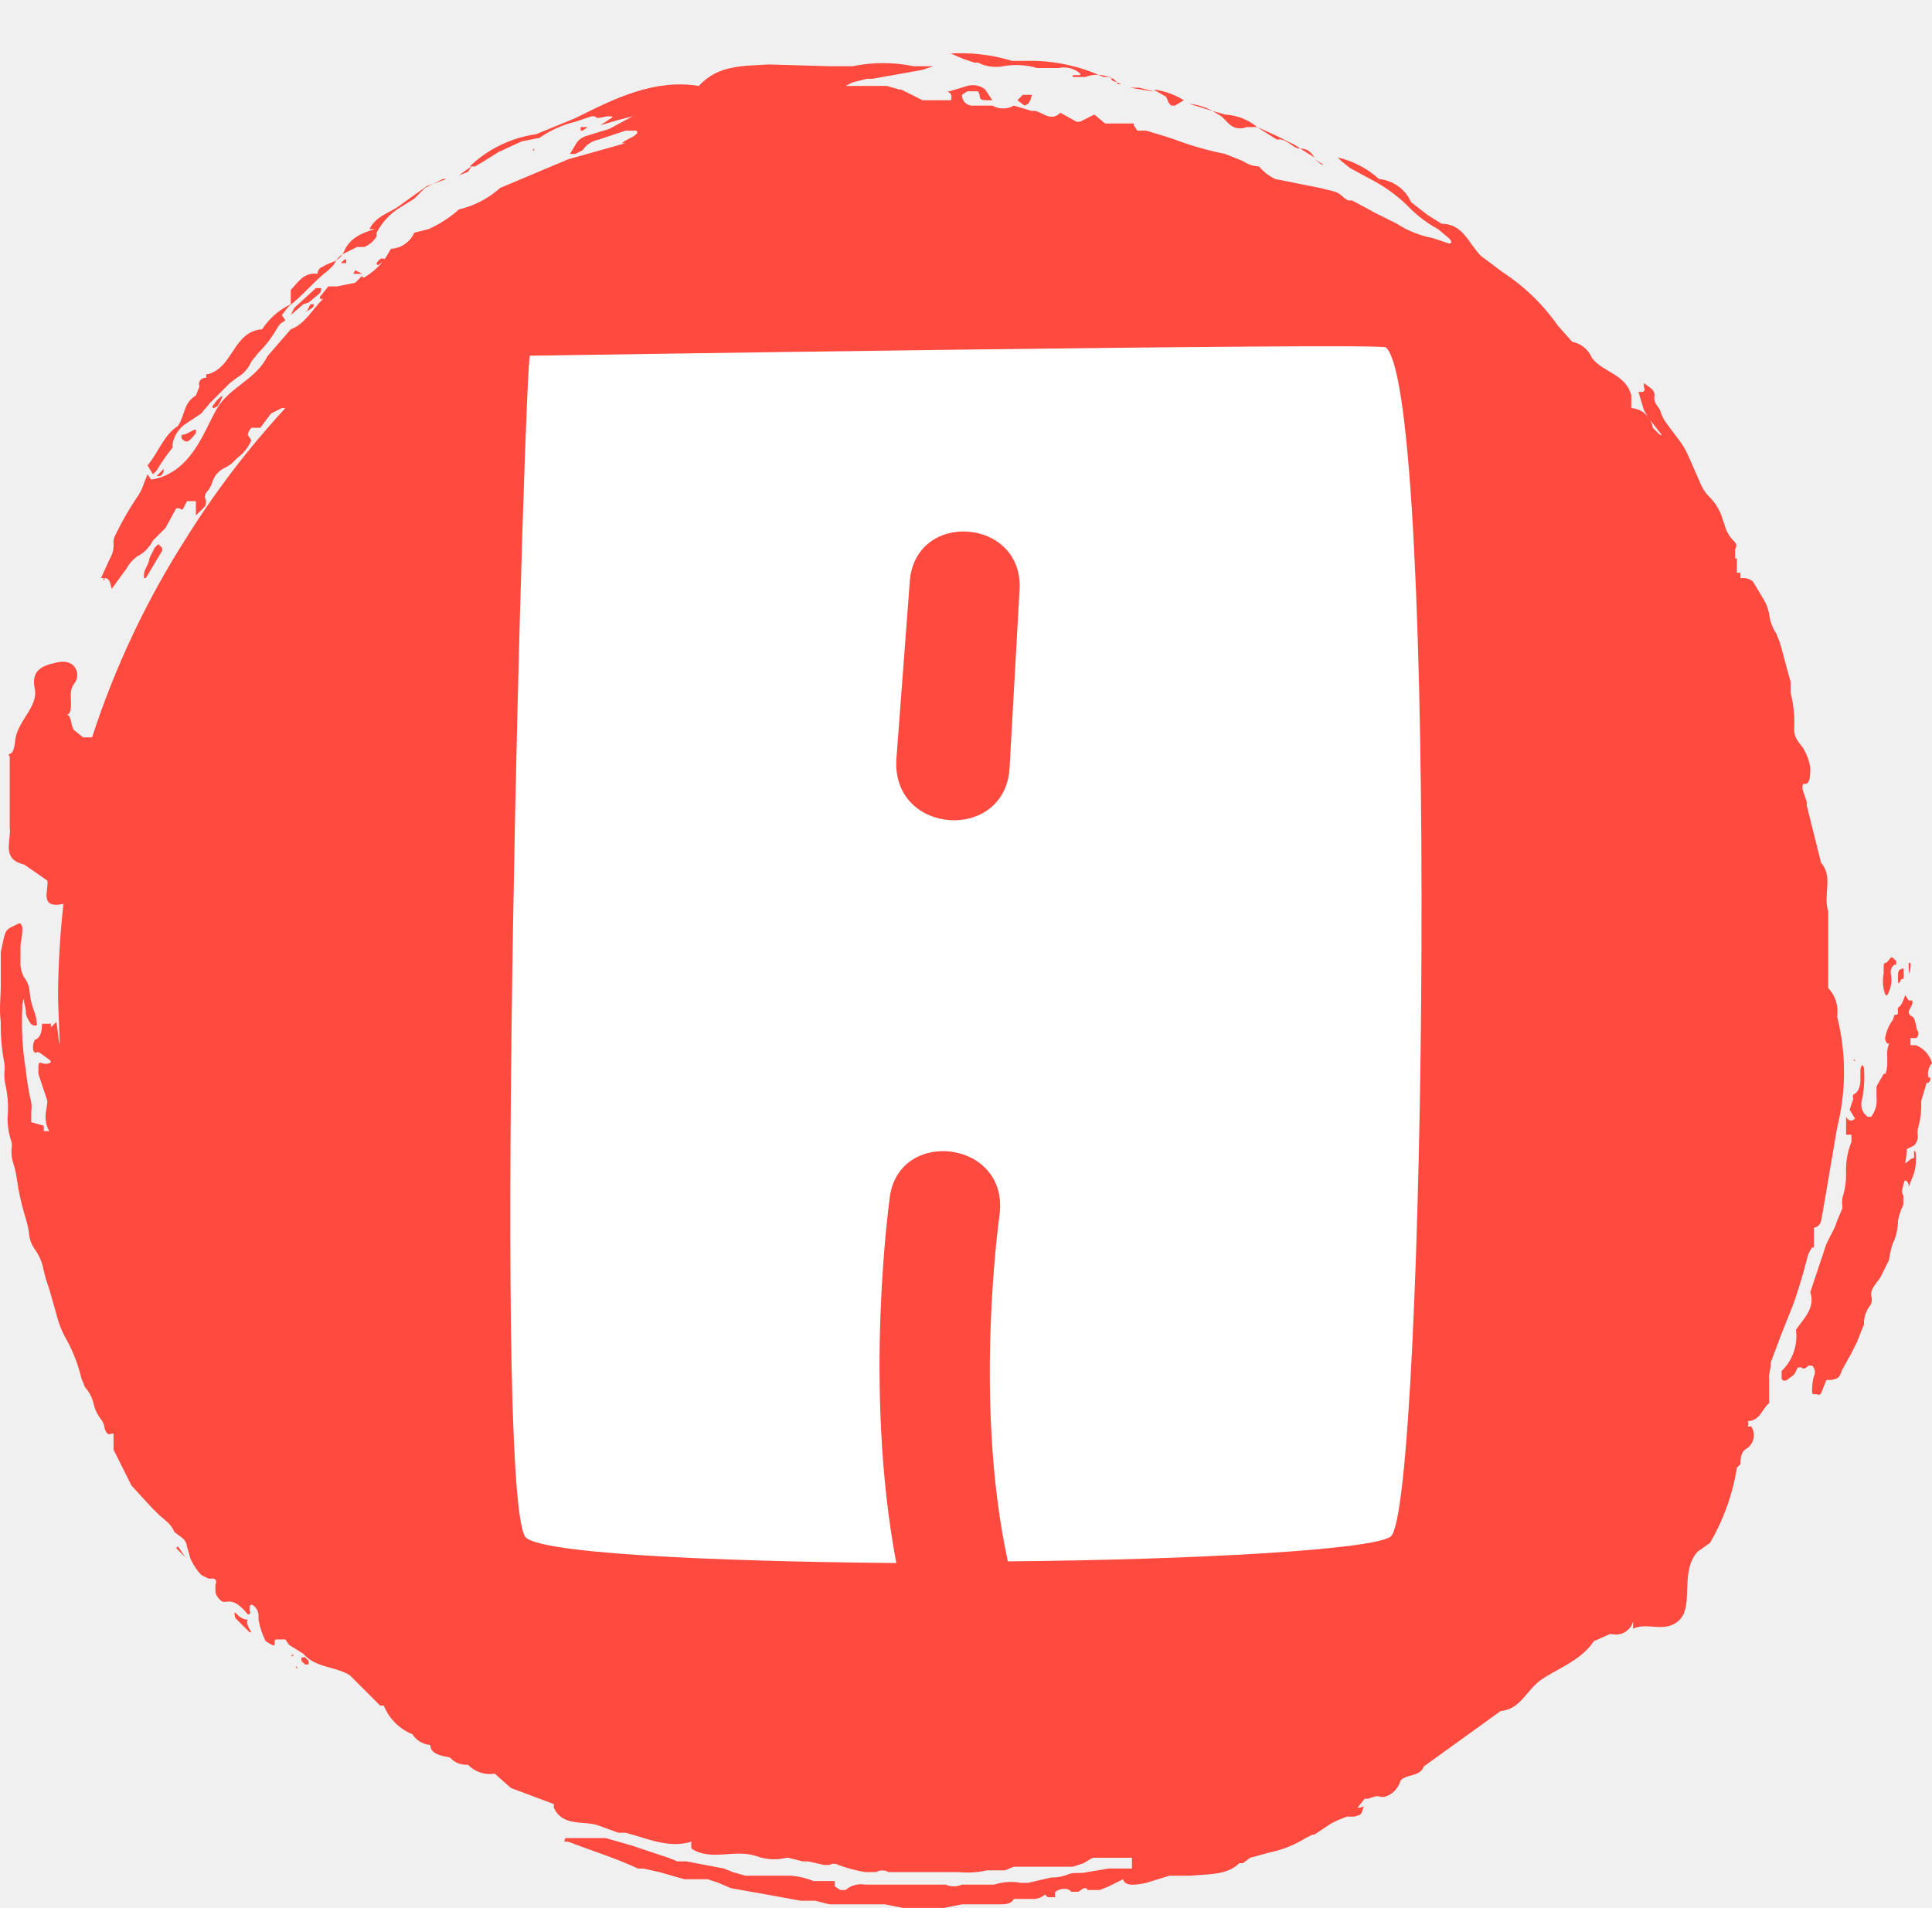
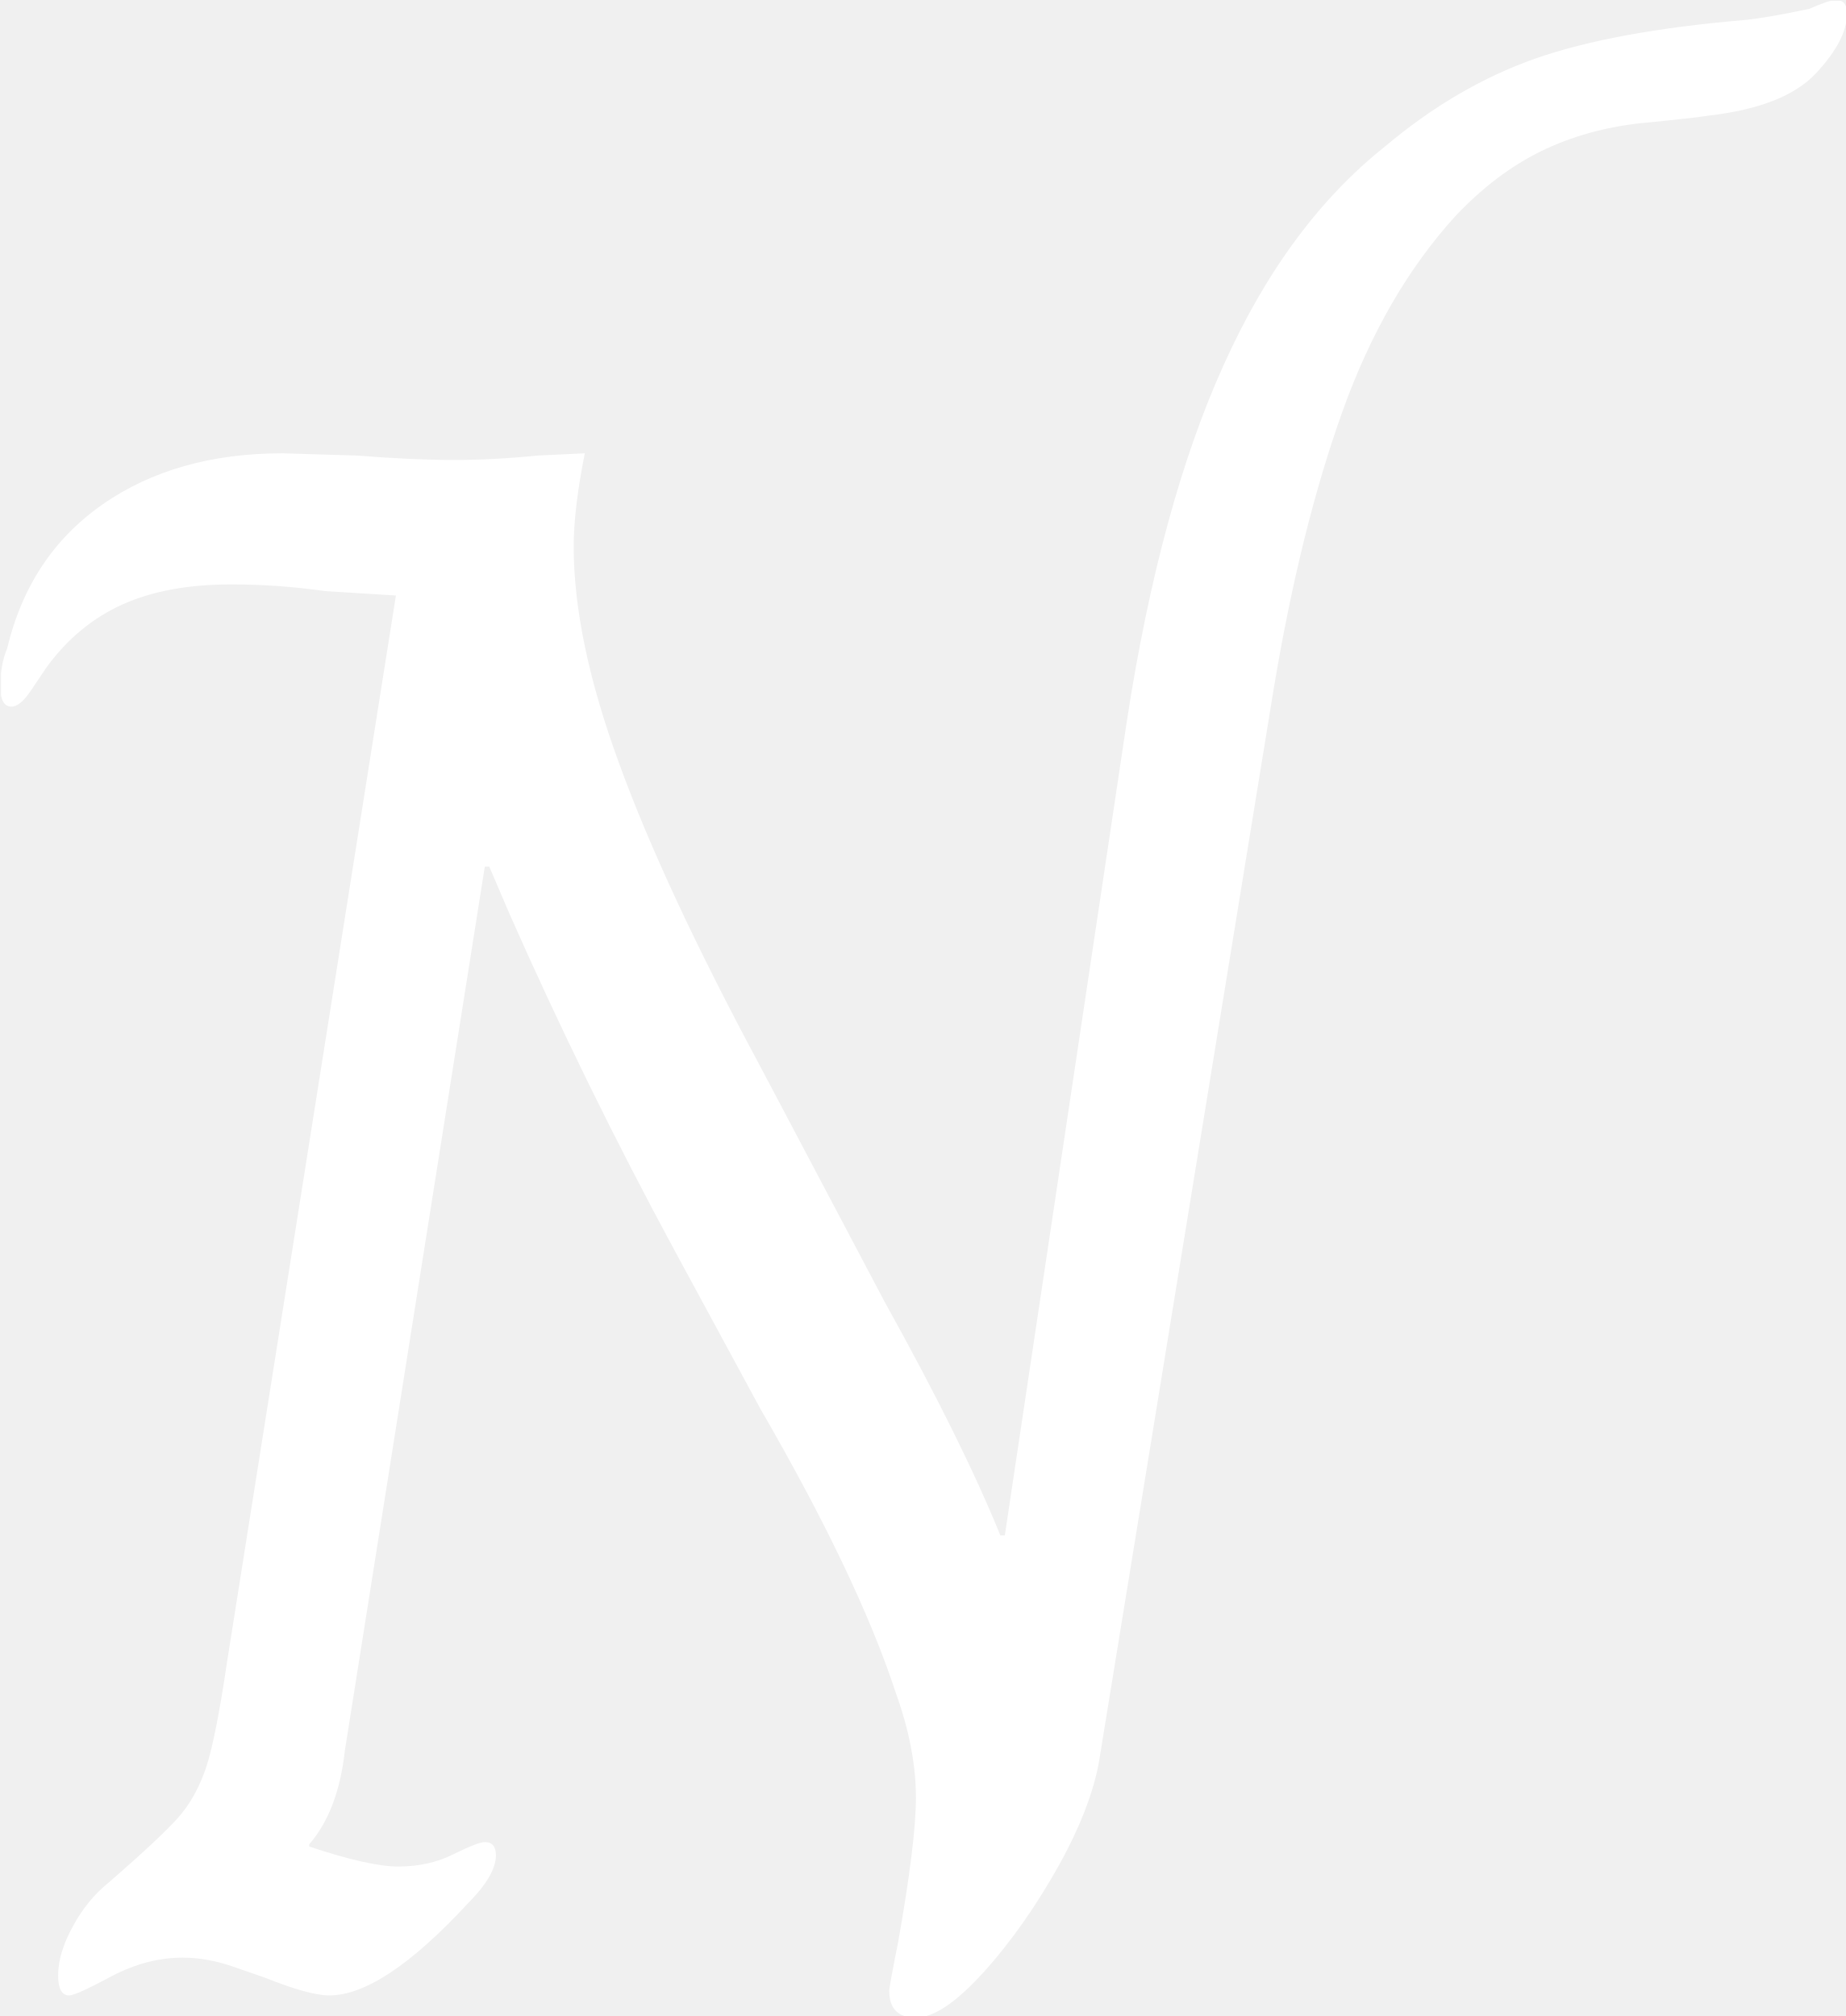
- <svg xmlns="http://www.w3.org/2000/svg" width="308.761" height="304.916" viewBox="0 0 106.008 104.687" class="css-1j8o68f" version="1.1" id="svg23" sodipodiDocname="logo.svg" xmlnsInkscape="http://www.inkscape.org/namespaces/inkscape" xmlnsSodipodi="http://sodipodi.sourceforge.net/DTD/sodipodi-0.dtd" xmlnsSvg="http://www.w3.org/2000/svg">
-   <sodipodiNamedview id="namedview25" pagecolor="#ffffff" bordercolor="#000000" borderopacity="0.25" inkscapeShowpageshadow="2" inkscapePageopacity="0.0" inkscapePagecheckerboard="0" inkscapeDeskcolor="#d1d1d1" />
-   <defs id="SvgjsDefs2684" />
-   <g id="SvgjsG2685" featurekey="rootContainer" transform="matrix(0.9820593,0,0,0.9820593,-0.05456052,0)" fill="#ff4a3f">
-     <g id="g17">
-       <path d="M19.8 15.3h.5l-.4-.2zm.5.1zm.8-.7c0 .1 0 .1.1.1l.4-.3c-.2-.1-.3-.1-.5.2zm.4-.2zm-4.1 2.3zm-.2.6l.3-.2c.1-.1.1-.2.1-.2h-.2l-.2.4c-.1-.1-.1 0 0 0zm2.2-2.9h-.1l-.2.2h.3zm-2.1 2.4l.6-.5c.1-.1.1-.2.1-.3h-.3l-1.2 1.1-.2.4.7-.6zm-1.1.8z" id="path3" />
-       <path d="M9.7 25v-.2a1.7 1.7 0 0 1 .7-1.1l.9-.6.5-.6.7-.7.4-.4.4-.3a1.9 1.9 0 0 0 .8-.9l.4-.5a5.9 5.9 0 0 0 1-1.3l.2-.3.3-.2-.2-.3.4-.5c.8-.6 1.4-1.4 2.2-2l.3-.3a1.4 1.4 0 0 1 .5-.6l.8-.4h.4a1.4 1.4 0 0 0 .7-.6V13a3.5 3.5 0 0 1 1.3-1.4l.8-.5.2-.2.4-.4 1-.5h.2l-1.1.4-1.4 1c-.6.5-1.4.6-1.8 1.4h.3c-.7.2-1.4.5-1.7 1.2s-.8.6-1.2.9a.4.4 0 0 0-.3.4c-.8-.1-1.1.5-1.5.9v.8a3.9 3.9 0 0 0-1.6 1.4c-1.6.1-1.6 2.1-3 2.5h-.1a.2.2 0 0 0 0 .2c-.3 0-.5.2-.4.5l-.2.5c-.7.4-.6 1.1-1 1.7-.8.5-1.1 1.5-1.7 2.2l.3.5.2-.2a11.6 11.6 0 0 1 .9-1.3zM53.9 3.3l.6.2h.2a2.2 2.2 0 0 0 1.4.2 4.1 4.1 0 0 1 1.9.1h1.2a1.4 1.4 0 0 1 1.2.3.1.1 0 0 1 0 .1H60a.1.1 0 0 0 0 .1h.7a1.8 1.8 0 0 1 1.3 0c.2 0 .1.1.2.2l.5.2h-.2c-.2-.4-.5-.4-.8-.4a9.7 9.7 0 0 0-4.3-.9h-.8A9.8 9.8 0 0 0 53 3h.2zm7.3 3.1zM50.3 4.7zm10.9 1.7h.2-.2zM19 14.7zm32.1-10zm17.6 2.2a.9.9 0 0 0 1 .2h.6a3.1 3.1 0 0 0-1.8-.7l-.7-.2.5.3zm-3.4-1.3c0 .1.1.2.2.3h.2l.5-.3a4.2 4.2 0 0 0-1.7-.6l.7.4zm7.4 2.7l.8.5c-.2-.3-.4-.5-.8-.5z" id="path5" />
-       <path d="M99 76.1l.6-1.6.6-1.5c.2-.5.6-1.8.8-2.6a1.7 1.7 0 0 1 .3-.7h.1v-1.1c.5-.1.4-.6.5-.9l.8-4.7a12.7 12.7 0 0 0 0-6.2 1.9 1.9 0 0 0-.5-1.6v-4.3c-.3-.9.3-1.9-.4-2.7L101 45a.4.4 0 0 0 0-.2l-.2-.6a.5.5 0 0 1 0-.4h.1c.3 0 .3-.5.3-.9a3 3 0 0 0-.4-1.1l-.3-.4a1.1 1.1 0 0 1-.2-.7 6.7 6.7 0 0 0-.2-2v-.6c-.2-.7-.4-1.5-.6-2.2l-.2-.5a2.5 2.5 0 0 1-.4-1.1 2.5 2.5 0 0 0-.3-.8l-.6-1a.8.8 0 0 0-.6-.2h-.1V32h-.2v-.8H97V31a.4.4 0 0 0 0-.1v-.2c.1-.2.1-.3-.1-.5a1.8 1.8 0 0 1-.4-.6l-.2-.6a2.9 2.9 0 0 0-.7-1.2 2.2 2.2 0 0 1-.5-.7l-.7-1.6a4.3 4.3 0 0 0-.6-1l-.6-.8a2.4 2.4 0 0 1-.4-.8l-.2-.3a.6.6 0 0 1-.1-.5.5.5 0 0 0-.2-.4l-.4-.3v.2c.1.2 0 .3-.1.3h-.2l.3 1 .3.5.7.9h-.1l-.2-.2-.2-.2a1.3 1.3 0 0 0-1.2-1.1v-.7c-.3-1.2-1.6-1.3-2.2-2.1a1.5 1.5 0 0 0-1.1-.9l-.8-.9a11.3 11.3 0 0 0-3.1-3l-.8-.6-.4-.3c-.7-.7-1-1.8-2.2-1.8l-.8-.5-.9-.7a2.2 2.2 0 0 0-1.8-1.3 5.1 5.1 0 0 0-2.3-1.2l.2.2.5.4 1.3.7a8.5 8.5 0 0 1 2.1 1.6 6.8 6.8 0 0 0 1.5 1.1l.6.5c.1.1.2.2.1.3H81l-.9-.3a5.6 5.6 0 0 1-2-.8l-1.2-.6-1.3-.7h-.2c-.3-.1-.4-.4-.8-.5l-.8-.2-2.5-.5a2.6 2.6 0 0 1-.9-.7 1.7 1.7 0 0 1-.9-.3l-1-.4a18.1 18.1 0 0 1-2.8-.8l-.6-.2-1-.3h-.5l-.2-.3v-.1h-1.6l-.6-.5-.4.2-.4.2h-.2l-.9-.5c-.6.6-1.1-.2-1.6-.1l-1-.3a1.2 1.2 0 0 1-1.2 0h-1.2a.6.6 0 0 1-.5-.6l.3-.2h.6a.7.7 0 0 1 .1.3c0 .2.2.2.5.2h.2l-.4-.6a1.1 1.1 0 0 0-1-.2l-1 .3H53c.3.2.2.3.2.5h-1.6l-.4-.2-.8-.4h-.1l-.7-.2h-2.3l.4-.2.8-.2h.3l1.7-.3 1.1-.2.6-.2h-1.1a8.4 8.4 0 0 0-3.4 0h-1.3L43 3.6c-1.4.1-2.8 0-3.9 1.2-2.5-.4-4.7.7-6.9 1.8l-2.2.9a6.7 6.7 0 0 0-3.7 1.8h.3l.5-.3.8-.5 1.3-.6 1-.2a6 6 0 0 1 2-.9l.9-.3h.2c.1.2.5 0 .7 0h.2c.1 0 .1.1 0 .1l-.6.4 1-.3.8-.2-1.3.7-1.3.4a1 1 0 0 0-.6.5l-.3.5h.3l.4-.2a1.4 1.4 0 0 1 .9-.6l1.5-.5h.5a.1.1 0 0 1 .1.2c-.2.2-.6.3-.8.5h.2l-3.2.9-3.8 1.6a5.2 5.2 0 0 1-2.3 1.2 6.6 6.6 0 0 1-1.7 1.1l-.8.2a1.5 1.5 0 0 1-1.3.9l-.3.5a3.7 3.7 0 0 1-1.2 1.1h-.1v-.1l-.2.2-.2.2-1 .2h-.5l-.4.5c-.1.1-.1.2 0 .2h.1c-.6.6-1 1.4-1.8 1.7L15 19.9c-.6 1.2-1.8 1.6-2.6 2.6s-1.4 3.9-3.9 4.3l-.2-.3-.2.5a2.7 2.7 0 0 1-.4.8 16.9 16.9 0 0 0-1.2 2.1.8.8 0 0 0-.1.5 1.4 1.4 0 0 1-.2.8l-.5 1.1h.2c.3 0 .3.3.4.6l.8-1.1a2.2 2.2 0 0 1 .6-.7 2 2 0 0 0 .9-.9l.3-.3.4-.4.6-1.1h.2c.1.1.1.1.2 0l.2-.4h.5v.8l.5-.5a.5.5 0 0 0 0-.5.4.4 0 0 1 .1-.3 1.5 1.5 0 0 0 .3-.5 1.3 1.3 0 0 1 .8-.9l.3-.2.3-.3a2.4 2.4 0 0 0 .8-1l-.2-.3c0-.1.1-.3.2-.4h.5l.6-.8.6-.3h.2a48.8 48.8 0 0 0-5.5 7.2h-.1.1a48.4 48.4 0 0 0-5.3 11.2h-.5l-.5-.4c-.2-.2-.1-.7-.4-.9h.1c.3-.5-.1-1.2.3-1.7s.1-1.4-.9-1.2-1.5.5-1.3 1.5-1 1.8-1.1 2.9-.5.5-.3.9v3.9c.1.8-.5 1.8.8 2.1l1.3.9c.1.5-.5 1.6.9 1.3a49.2 49.2 0 0 0-.3 5c0 1.1.1 2.2.1 3.3v-.4c-.1-.4-.1-.8-.2-1.3l-.3.3v-.2h-.5c0 .5-.1.8-.4.9a.9.9 0 0 0-.1.5c0 .1.1.3.2.2s.4.2.7.4-.2.3-.4.2-.2.1-.2.3v.3l.5 1.5c0 .3-.1.6-.1.9a1.7 1.7 0 0 0 .2.8h-.3v-.3l-.7-.2v-.6a1.5 1.5 0 0 0 0-.5 14.6 14.6 0 0 1-.3-1.8 16.6 16.6 0 0 1-.2-3.5.9.9 0 0 1 .1-.5v.2a2.9 2.9 0 0 1 .1.5.8.8 0 0 0 .1.4c.1.2.2.4.4.4s.1-.1.1-.2a2.1 2.1 0 0 0-.1-.5 4.2 4.2 0 0 1-.3-1.3 1.5 1.5 0 0 0-.3-.7 1.6 1.6 0 0 1-.2-.9v-.8c0-.3.1-.6.1-.9a.5.5 0 0 0-.1-.4h-.1c-.8.4-.7.2-1 1.6V55c0 .7-.1 1.4 0 2.1a10.8 10.8 0 0 0 .2 2.3 1.8 1.8 0 0 1 0 .5 3.1 3.1 0 0 0 .1.9 5.9 5.9 0 0 1 .1 1.3 3.9 3.9 0 0 0 .2 1.7 1.2 1.2 0 0 1 0 .4 2.1 2.1 0 0 0 .1.8 4.9 4.9 0 0 1 .2.9 14 14 0 0 0 .5 2.2 5 5 0 0 1 .2 1 1.7 1.7 0 0 0 .3.7 2.9 2.9 0 0 1 .5 1.2 8.5 8.5 0 0 0 .3 1l.4 1.4a5.4 5.4 0 0 0 .6 1.5 8.5 8.5 0 0 1 .8 2.1l.2.5a2.1 2.1 0 0 1 .5 1 2.1 2.1 0 0 0 .4.8 1 1 0 0 1 .2.5c.1.3.2.4.4.3h.1v.9l.5 1 .5 1 1.1 1.2.4.4c.3.3.7.5.9 1l.4.3a.7.7 0 0 1 .3.5l.2.7a3.3 3.3 0 0 0 .6.9l.4.2h.3a.2.2 0 0 1 .1.3 2.5 2.5 0 0 0 0 .5.9.9 0 0 0 .4.5h.2c.4-.1.8.2 1.2.7h.1c0-.1.1-.1 0-.2v-.2c0-.1.1-.2.2-.1a.7.7 0 0 1 .3.6v.2a4.3 4.3 0 0 0 .4 1.2c.5.3.5.3.5.1s0-.2.2-.2h.4l.2.3.8.5c.7.8 1.8.7 2.6 1.2l1.7 1.7h.2a2.9 2.9 0 0 0 1.6 1.6 1.3 1.3 0 0 0 1 .6c0 .5.6.6 1.1.7a1.2 1.2 0 0 0 .8.4h.2a1.7 1.7 0 0 0 1.5.5l.9.8 2.4.9v.2c.5 1.1 1.7.7 2.5 1l1.1.4h.4c1.2.3 2.4.9 3.7.5a.7.7 0 0 0 0 .4c1.1.7 2.4 0 3.6.4a2.9 2.9 0 0 0 1.7.1h.1l.8.2h.3l.9.2h.3a.5.5 0 0 1 .5 0 7.9 7.9 0 0 0 1.5.4h.6a.7.7 0 0 1 .7 0h3.9a5 5 0 0 0 1.6-.1h1l.5-.2H60l.6-.2.5-.3h2.2v.6H62l-1.2.2c-.4.1-.7 0-1 .1a2.4 2.4 0 0 1-1 .2l-1.3.3h-.4a3.1 3.1 0 0 0-1.5.1h-1.8a1.1 1.1 0 0 1-.9 0h-4.5a1.3 1.3 0 0 0-1.1.3H47l-.3-.2v-.3h-1.2a4.1 4.1 0 0 0-1.3-.3h-2.5l-.7-.2-.5-.2-2.1-.4h-.5l-.5-.2-2.1-.7-1.4-.4h-2.2c-.1 0-.1.1-.1.2h.2c1.3.5 2.6.9 3.9 1.5h.3l.9.2 1.4.4h1.3l.6.2.7.3 1.7.3 1.1.2 1.1.2h.8l.8.2h3.1l1 .2h2.3l1-.2H56c.4 0 .6-.1.7-.3h1a1 1 0 0 0 .8-.3c-.1.1 0 .1.1.2h.4v-.2c0-.1 0-.1.2-.2s.6-.1.7.1h.4l.3-.2c.2 0 .2 0 .2.1h.7l.5-.2.8-.4c.1.3.4.4 1.3.2l1.3-.4h1.2c.9-.1 2 0 2.7-.7h.2l.4-.3 1.1-.3a6.1 6.1 0 0 0 2-.8l.4-.2h.1l.9-.6.4-.2.5-.2h.4c.4-.1.4-.1.5-.4s0-.1-.2-.1h-.1l.4-.5h.2c.3-.1.5-.2.7-.1h.2a1.3 1.3 0 0 0 .9-.9c.3-.4 1.1-.2 1.3-.8l4.3-3.1c1.1-.1 1.4-1.1 2.2-1.7s2.3-1.1 3-2.2l.9-.4h.1a1 1 0 0 0 1.2-.7v.4c.8-.4 1.8.3 2.6-.5s0-2.7 1-3.8l.7-.5a12.1 12.1 0 0 0 1.5-4.2l.2-.2c0-.3 0-.7.4-.9a.9.9 0 0 0 .2-1.2h-.2a.3.3 0 0 0 0-.3c.7 0 .8-.7 1.2-1V77a.5.5 0 0 1 0-.2 3.8 3.8 0 0 0 .1-.7zM5.9 32.2z" id="path7" />
-       <path d="M26.4 9.3l-.3.2-.4.3.5-.2zm6.1-2h.1l.3-.2h-.4zm-2.6 1l-.1.1h.1v-.1zm-1.5 1.4zm1.3-.2zm-6.3 3.1zM9.2 26.2l-.4.4H9a.4.4 0 0 0 .2-.4zm3-3.5a2.1 2.1 0 0 0 .3-.6 1.5 1.5 0 0 0-.5.5c-.1.1-.1.2 0 .2zM11 24.2V24c-.2 0-.5.3-.8.3v.2c.3.3.4.2.8-.3zm3 66.2zM73.9 9.2h.1l-.5-.3zm-2.5-1.4c.5-.1.8.4 1.2.5h.1l-.3-.2-1-.5-1.1-.5.3.2zM52.8 3.1zm11.7 2h-.1l-1.2-.2h.5zm2 .7l1.3.4a3.3 3.3 0 0 0-1.3-.4zm-9 0a1 1 0 0 0 .2-.5h-.5l-.3.3.4.3zm9 1.6zM49.9 4.2zm2.9.7zM48.5 4zm13.8 2.1a.5.5 0 0 0 0 .1zm44.8 52.3h-.3V58h.3c.1 0 .2-.3.1-.4s-.1-.7-.3-.8a.3.3 0 0 1-.2-.3l.2-.4a.4.4 0 0 0 0-.2h-.2l-.2-.3c-.1.3-.2.6-.4.7a.5.5 0 0 0 0 .2c0 .1 0 .2-.1.2h-.1a1.1 1.1 0 0 1-.1.3 2.3 2.3 0 0 0-.4.9.4.4 0 0 0 .1.4h.1a1.7 1.7 0 0 0-.1.8v.4a1.8 1.8 0 0 1-.1.5h-.1l-.4.7v.6a1.5 1.5 0 0 1-.3 1.1h-.2l-.2-.2a.9.9 0 0 1-.1-.8 6.5 6.5 0 0 0 .1-1.7c0-.1-.1-.2-.1-.2a.5.5 0 0 0-.1.3v.6c0 .2-.1.6-.3.7s-.1.2-.1.3l-.2.6.3.5c-.2.2-.4.1-.5-.1v1h.3v.4a4.2 4.2 0 0 0-.3 1.4 3.3 3.3 0 0 0 0 .4 4 4 0 0 1-.2 1.3 2 2 0 0 0 0 .6l-.3.7a3.2 3.2 0 0 1-.3.7l-.3.6-.9 2.7c.3.9-.4 1.5-.8 2.1a2.7 2.7 0 0 1-.8 2.3v.4c0 .1.1.2.3.1l.4-.3.2-.4h.2c.1.1.2.1.4-.1h.2a.5.5 0 0 1 .1.6 2.9 2.9 0 0 0-.1.8c0 .1 0 .2.1.2h.2c.1.1.2 0 .3-.3l.2-.5h.3c.4-.1.4-.1.6-.6l.5-.9.3-.6.4-1a1.6 1.6 0 0 1 .3-1 .6.6 0 0 0 .1-.6c0-.2 0-.3.2-.6l.3-.4.5-1a4.7 4.7 0 0 1 .2-.9 3 3 0 0 0 .3-1.3 3.8 3.8 0 0 1 .3-.9v-.5c-.1-.2-.1-.2 0-.6s.1-.2.2-.2a.4.4 0 0 1 .1.3l.2-.5a2.3 2.3 0 0 0 .2-.9v-.3c0-.1 0-.3-.1-.3v.4c-.2 0-.3.2-.5.3a6.4 6.4 0 0 0 .1-.8l.4-.2a.7.7 0 0 0 .2-.6 1.4 1.4 0 0 1 0-.3 4.8 4.8 0 0 0 .2-1.4v-.2l.3-1h.1a.3.3 0 0 0 .1-.3h-.1a.9.9 0 0 1 .2-.8 1.5 1.5 0 0 0-.9-1zm-1.2 7.8zm-.2-9.9zm0 0zM9.1 30.8a.3.3 0 0 0 0-.2l-.2-.2-.2.2-.3.6c0 .3-.3.6-.3.9v.2h.1zm96.3 24.8h.1a1.7 1.7 0 0 0 .2-1.2.5.5 0 0 1 .2-.5h.1v-.2l-.2-.2h-.1c-.1.1-.2.3-.3.3s-.1.1-.1.3v.3a2.2 2.2 0 0 0 .1 1.2zM13.2 90.1c-.1 0 0 .2 0 .3l.8.8h.1c-.2-.3-.3-.6-.2-.7a.9.9 0 0 1-.5-.2zm.8.3zm92.3-35.7h.1a2 2 0 0 0 0-.6c-.3.1-.3.1-.3.6s.1.1.2 0z" id="path9" />
-       <path d="M106.7 62a.6.6 0 0 0 .1-.5c0-.1-.1-.2-.1-.1h-.2v.2c0 .4.1.5.2.4zm.1-8.2h-.1v.6a1 1 0 0 0 .1-.6zM17.1 92.6h-.2v.2l.2.2h.2v-.2zm86.6-33.3c0-.1 0-.1-.1-.1zM9.9 86.5l.5.5-.4-.6z" id="path11" />
-       <circle cx="10.5" cy="87.1" transform="rotate(-24.8 10.4 87.159)" id="circle13" />
-       <path d="M9.7 30.1h-.1v.2-.2h.1zm83.2-6.6l-.2-.3h-.1zm-14.7 77.1zM5.9 32.2zm-.1.2a.3.3 0 0 0 .1-.2v.2zm1.9-4.9zM61.5 2.4zm42.8 58.2v.1-.1zM16.4 92.5h-.1c.1.1.2 0 .1-.1zm.2.7h.1l-.1-.1v.1zm73.9-71.3zm15.2 34.4zM14.6 91.7zm92.1-37zm-.8 11.4zM34.6 0z" id="path15" />
-     </g>
-   </g>
-   <g id="SvgjsG2686" featurekey="nameFeature-0" transform="matrix(2.284354,0,0,2.284354,27.98006,-5.60952)" fill="#ffffff">
-     <path d="M9.6 16.48 l-0.32 4.24 c-0.08 1.8 2.6 1.96 2.72 0.2 l0.24 -4.28 c0.12 -1.76 -2.56 -1.96 -2.64 -0.16 z M0.48 11 l0 0 c0.04 0 20.48 -0.32 20.56 -0.2 c1.28 1.12 0.96 27.8 0.12 28.56 c-0.4 0.32 -4.64 0.56 -9.2 0.6 c-0.84 -3.84 -0.2 -8.32 -0.2 -8.32 c0.24 -1.8 -2.44 -2.12 -2.64 -0.4 c0 0.04 -0.64 4.52 0.16 8.76 c-4.56 -0.04 -8.68 -0.24 -8.92 -0.64 c-0.8 -1.44 0 -28.28 0.12 -28.36 z" id="path20" />
+ <svg xmlns="http://www.w3.org/2000/svg" version="1.1" xmlnsXlink="http://www.w3.org/1999/xlink" xmlnsSvgjs="http://svgjs.dev/svgjs" width="2000" height="2185" viewBox="0 0 2000 2185">
+   <g transform="matrix(1,0,0,1,1.048692,0.8846154)">
+     <svg viewBox="0 0 226 247" data-background-color="#ffffff" preserveAspectRatio="xMidYMid meet" height="2185" width="2000" xmlnsXlink="http://www.w3.org/1999/xlink">
+       <g id="tight-bounds" transform="matrix(1,0,0,1,-0.1185022,-0.1)">
+         <svg viewBox="0 0 226.237 247.2" height="247.2" width="226.237">
+           <g>
+             <svg viewBox="0 0 226.237 247.2" height="247.2" width="226.237">
+               <g>
+                 <svg viewBox="0 0 226.237 247.2" height="247.2" width="226.237">
+                   <g id="textblocktransform">
+                     <svg viewBox="0 0 226.237 247.2" height="247.2" width="226.237" id="textblock">
+                       <g>
+                         <svg viewBox="0 0 226.237 247.2" height="247.2" width="226.237">
+                           <g transform="matrix(1,0,0,1,0,0)">
+                             <svg width="226.237" viewBox="1.6 -44.9 41.55 45.4" height="247.2" data-palette-color="#1e55b3">
+                               <path d="M22.2 0.5Q21.6 0.5 21.6-0.1L21.6-0.1Q21.6-0.2 21.8-1.2L21.8-1.2Q22.2-3.45 22.2-4.45L22.2-4.45Q22.2-5.55 21.75-6.8L21.75-6.8Q20.9-9.4 18.7-13.2L18.7-13.2 16.75-16.8Q14.75-20.5 13.05-24.35L13.05-24.35 12.6-25.4 12.5-25.4 9.35-5.5Q9.2-4.15 8.55-3.4L8.55-3.4 8.55-3.35Q9.9-2.9 10.55-2.9L10.55-2.9Q11.25-2.9 11.8-3.18 12.35-3.45 12.5-3.45L12.5-3.45Q12.75-3.45 12.75-3.15L12.75-3.15Q12.75-2.7 12.1-2.05L12.1-2.05Q10.2 0 9 0L9 0Q8.55 0 7.55-0.4L7.55-0.4Q7.4-0.45 6.83-0.65 6.25-0.85 5.7-0.85L5.7-0.85Q4.9-0.85 4.1-0.43 3.3 0 3.15 0L3.15 0Q2.9 0 2.9-0.45L2.9-0.45Q2.9-0.95 3.23-1.55 3.55-2.15 4.05-2.55L4.05-2.55Q5.2-3.55 5.6-4 6-4.45 6.23-5.13 6.45-5.8 6.7-7.5L6.7-7.5 10.5-31.5 8.9-31.6Q7.85-31.75 6.8-31.75L6.8-31.75Q5.35-31.75 4.35-31.3 3.35-30.85 2.65-29.9L2.65-29.9Q2.55-29.75 2.3-29.38 2.05-29 1.85-29L1.85-29Q1.6-29 1.6-29.45L1.6-29.45Q1.6-29.95 1.75-30.3L1.75-30.3Q2.25-32.4 3.9-33.55 5.55-34.7 7.95-34.7L7.95-34.7 9.6-34.65Q10.9-34.55 11.8-34.55L11.8-34.55Q12.7-34.55 13.7-34.65L13.7-34.65 14.75-34.7Q14.5-33.45 14.5-32.6L14.5-32.6Q14.5-30.5 15.53-27.7 16.55-24.9 18.7-20.9L18.7-20.9 21.5-15.6Q23.25-12.45 24.1-10.35L24.1-10.35 24.2-10.35 26.95-28.7Q27.7-33.55 29.13-36.7 30.55-39.85 32.75-41.6L32.75-41.6Q34.35-42.95 36.13-43.58 37.9-44.2 40.85-44.45L40.85-44.45Q41.35-44.5 42.3-44.7L42.3-44.7Q42.75-44.9 42.9-44.9L42.9-44.9Q43.15-44.9 43.15-44.6L43.15-44.6Q43.15-44 42.45-43.25 41.75-42.5 40.05-42.3L40.05-42.3Q39.75-42.25 38.53-42.13 37.3-42 36.27-41.5 35.25-41 34.35-40.05L34.35-40.05Q32.75-38.3 31.8-35.65 30.85-33 30.25-29.4L30.25-29.4 26.35-5.45Q26.2-4.35 25.43-2.95 24.65-1.55 23.73-0.53 22.8 0.5 22.2 0.5L22.2 0.5Z" opacity="1" transform="matrix(1,0,0,1,0,0)" fill="#ffffff" class="wordmark-text-0" data-fill-palette-color="primary" id="text-0" />
+                             </svg>
+                           </g>
+                         </svg>
+                       </g>
+                     </svg>
+                   </g>
+                 </svg>
+               </g>
+               <g />
+             </svg>
+           </g>
+           <defs />
+         </svg>
+         <rect width="226.237" height="247.2" fill="none" stroke="none" visibility="hidden" />
+       </g>
+     </svg>
  </g>
</svg>
